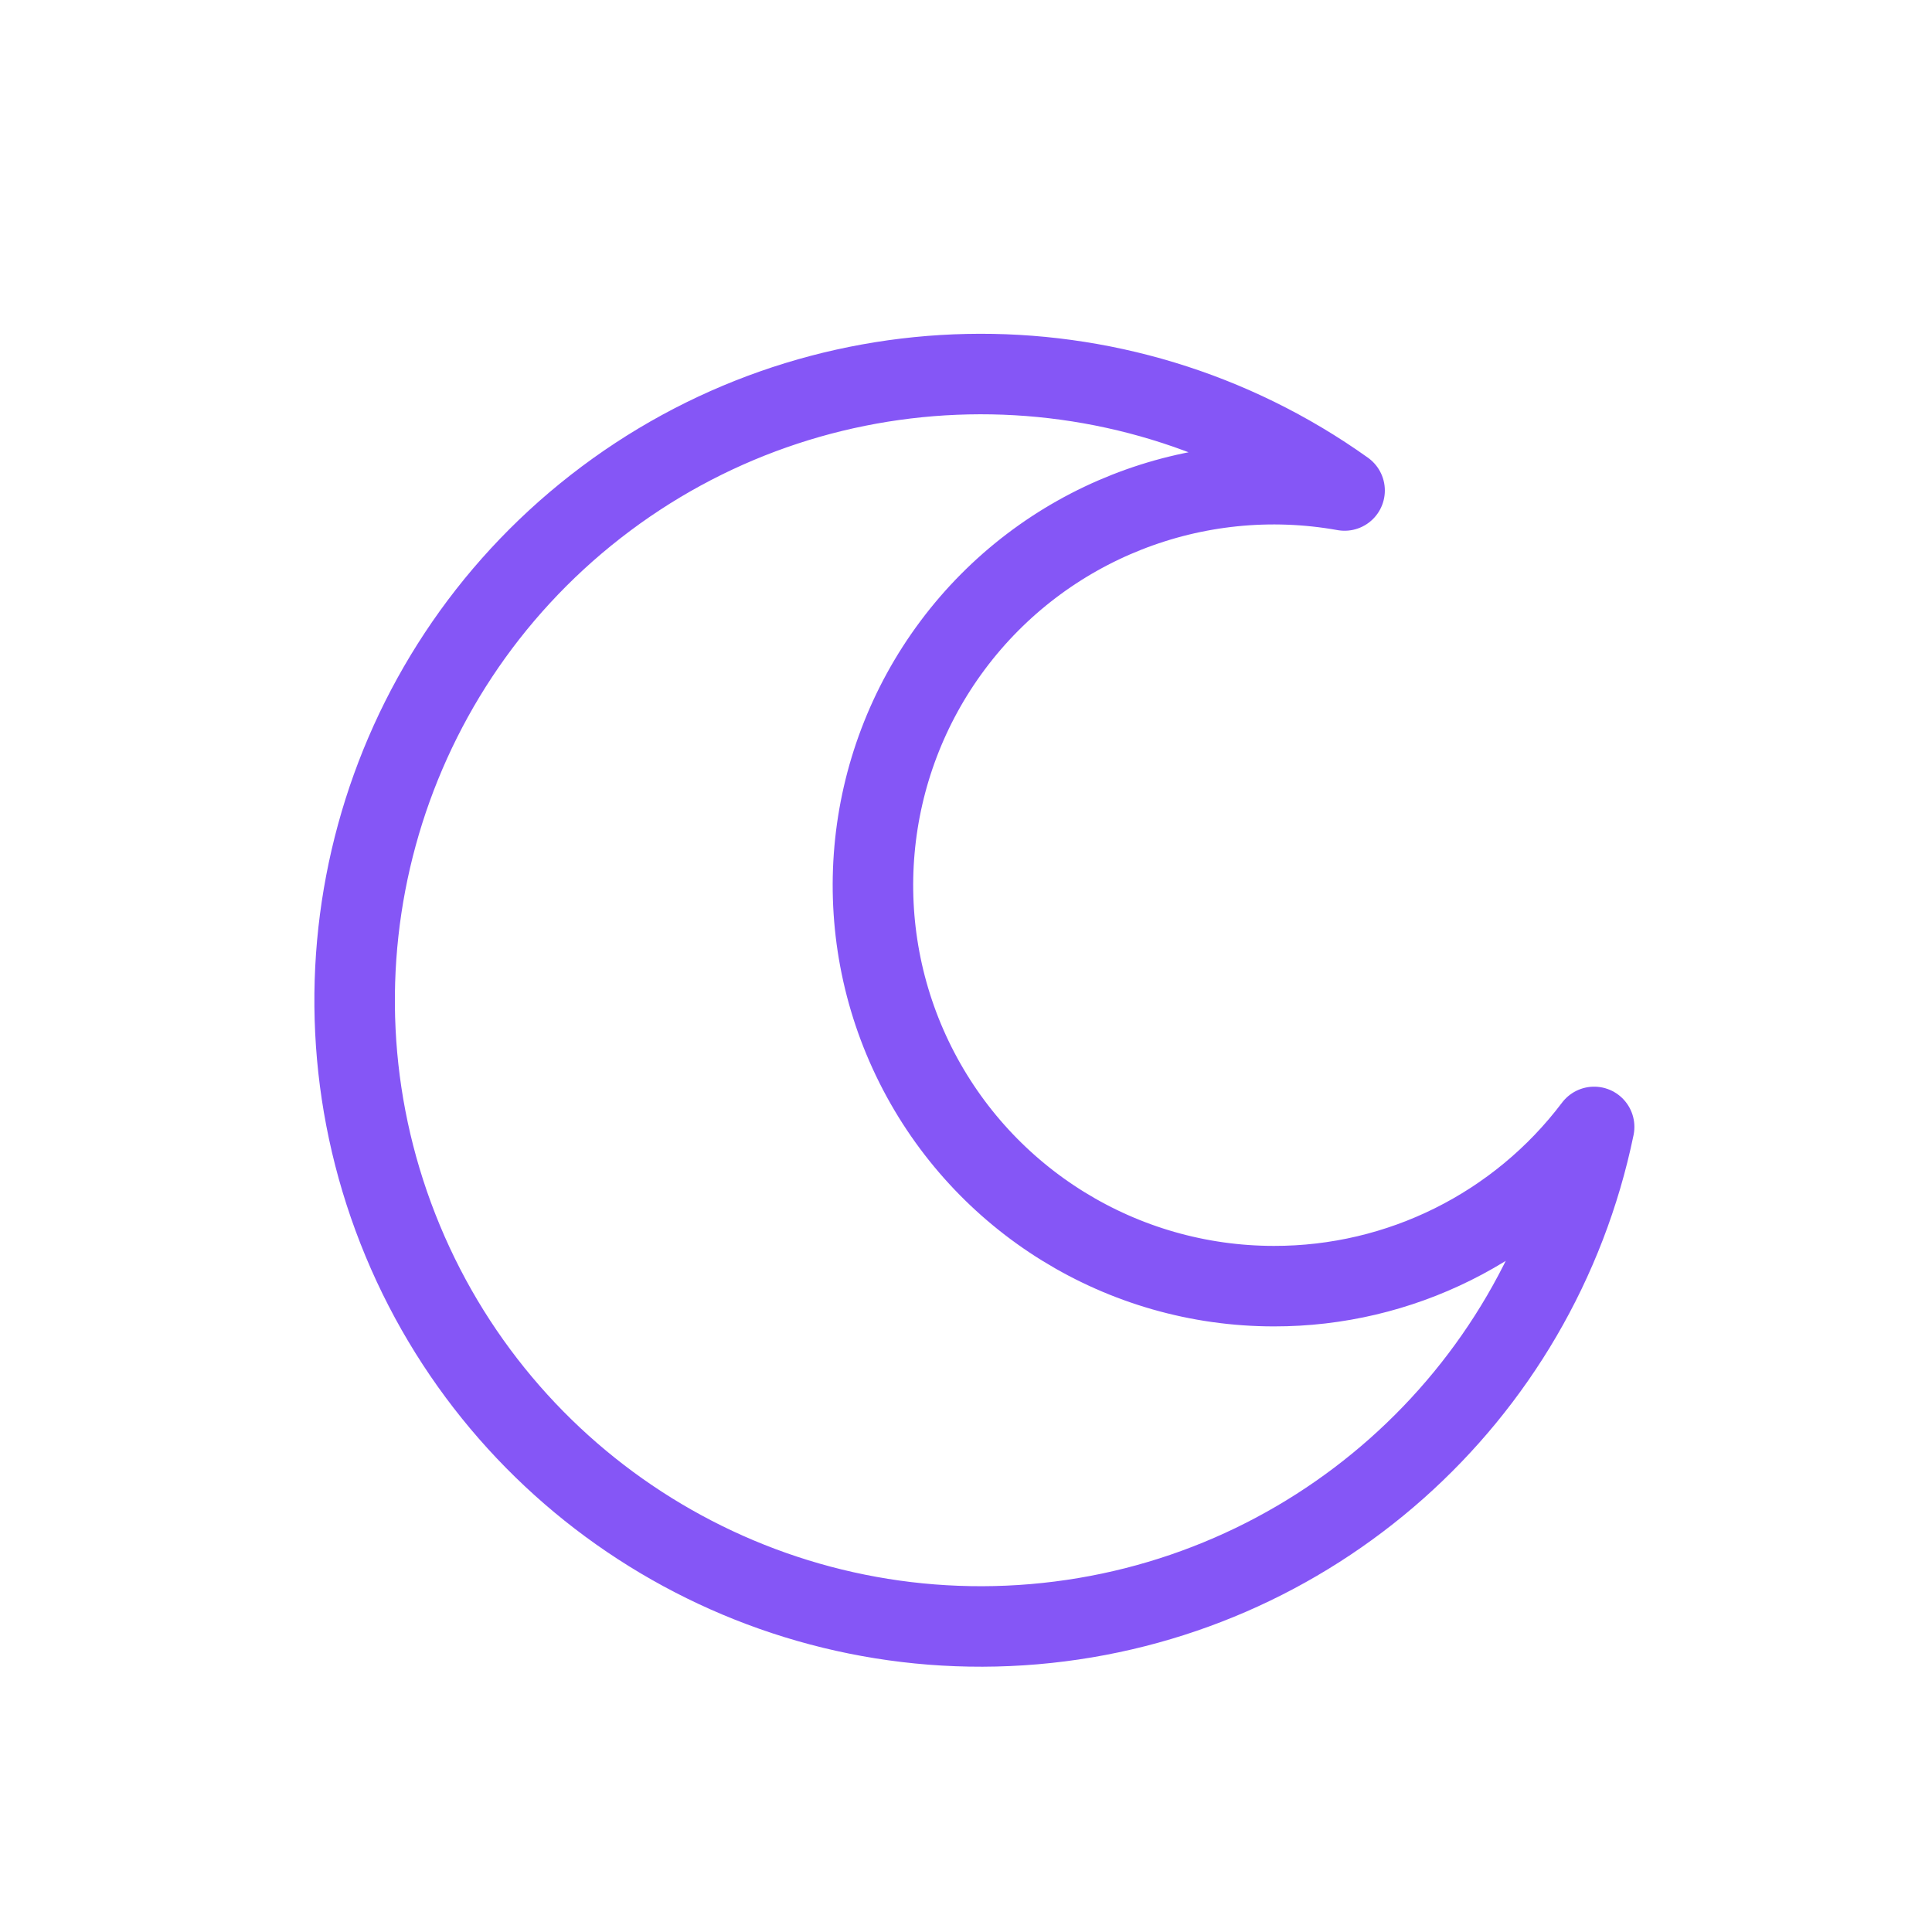
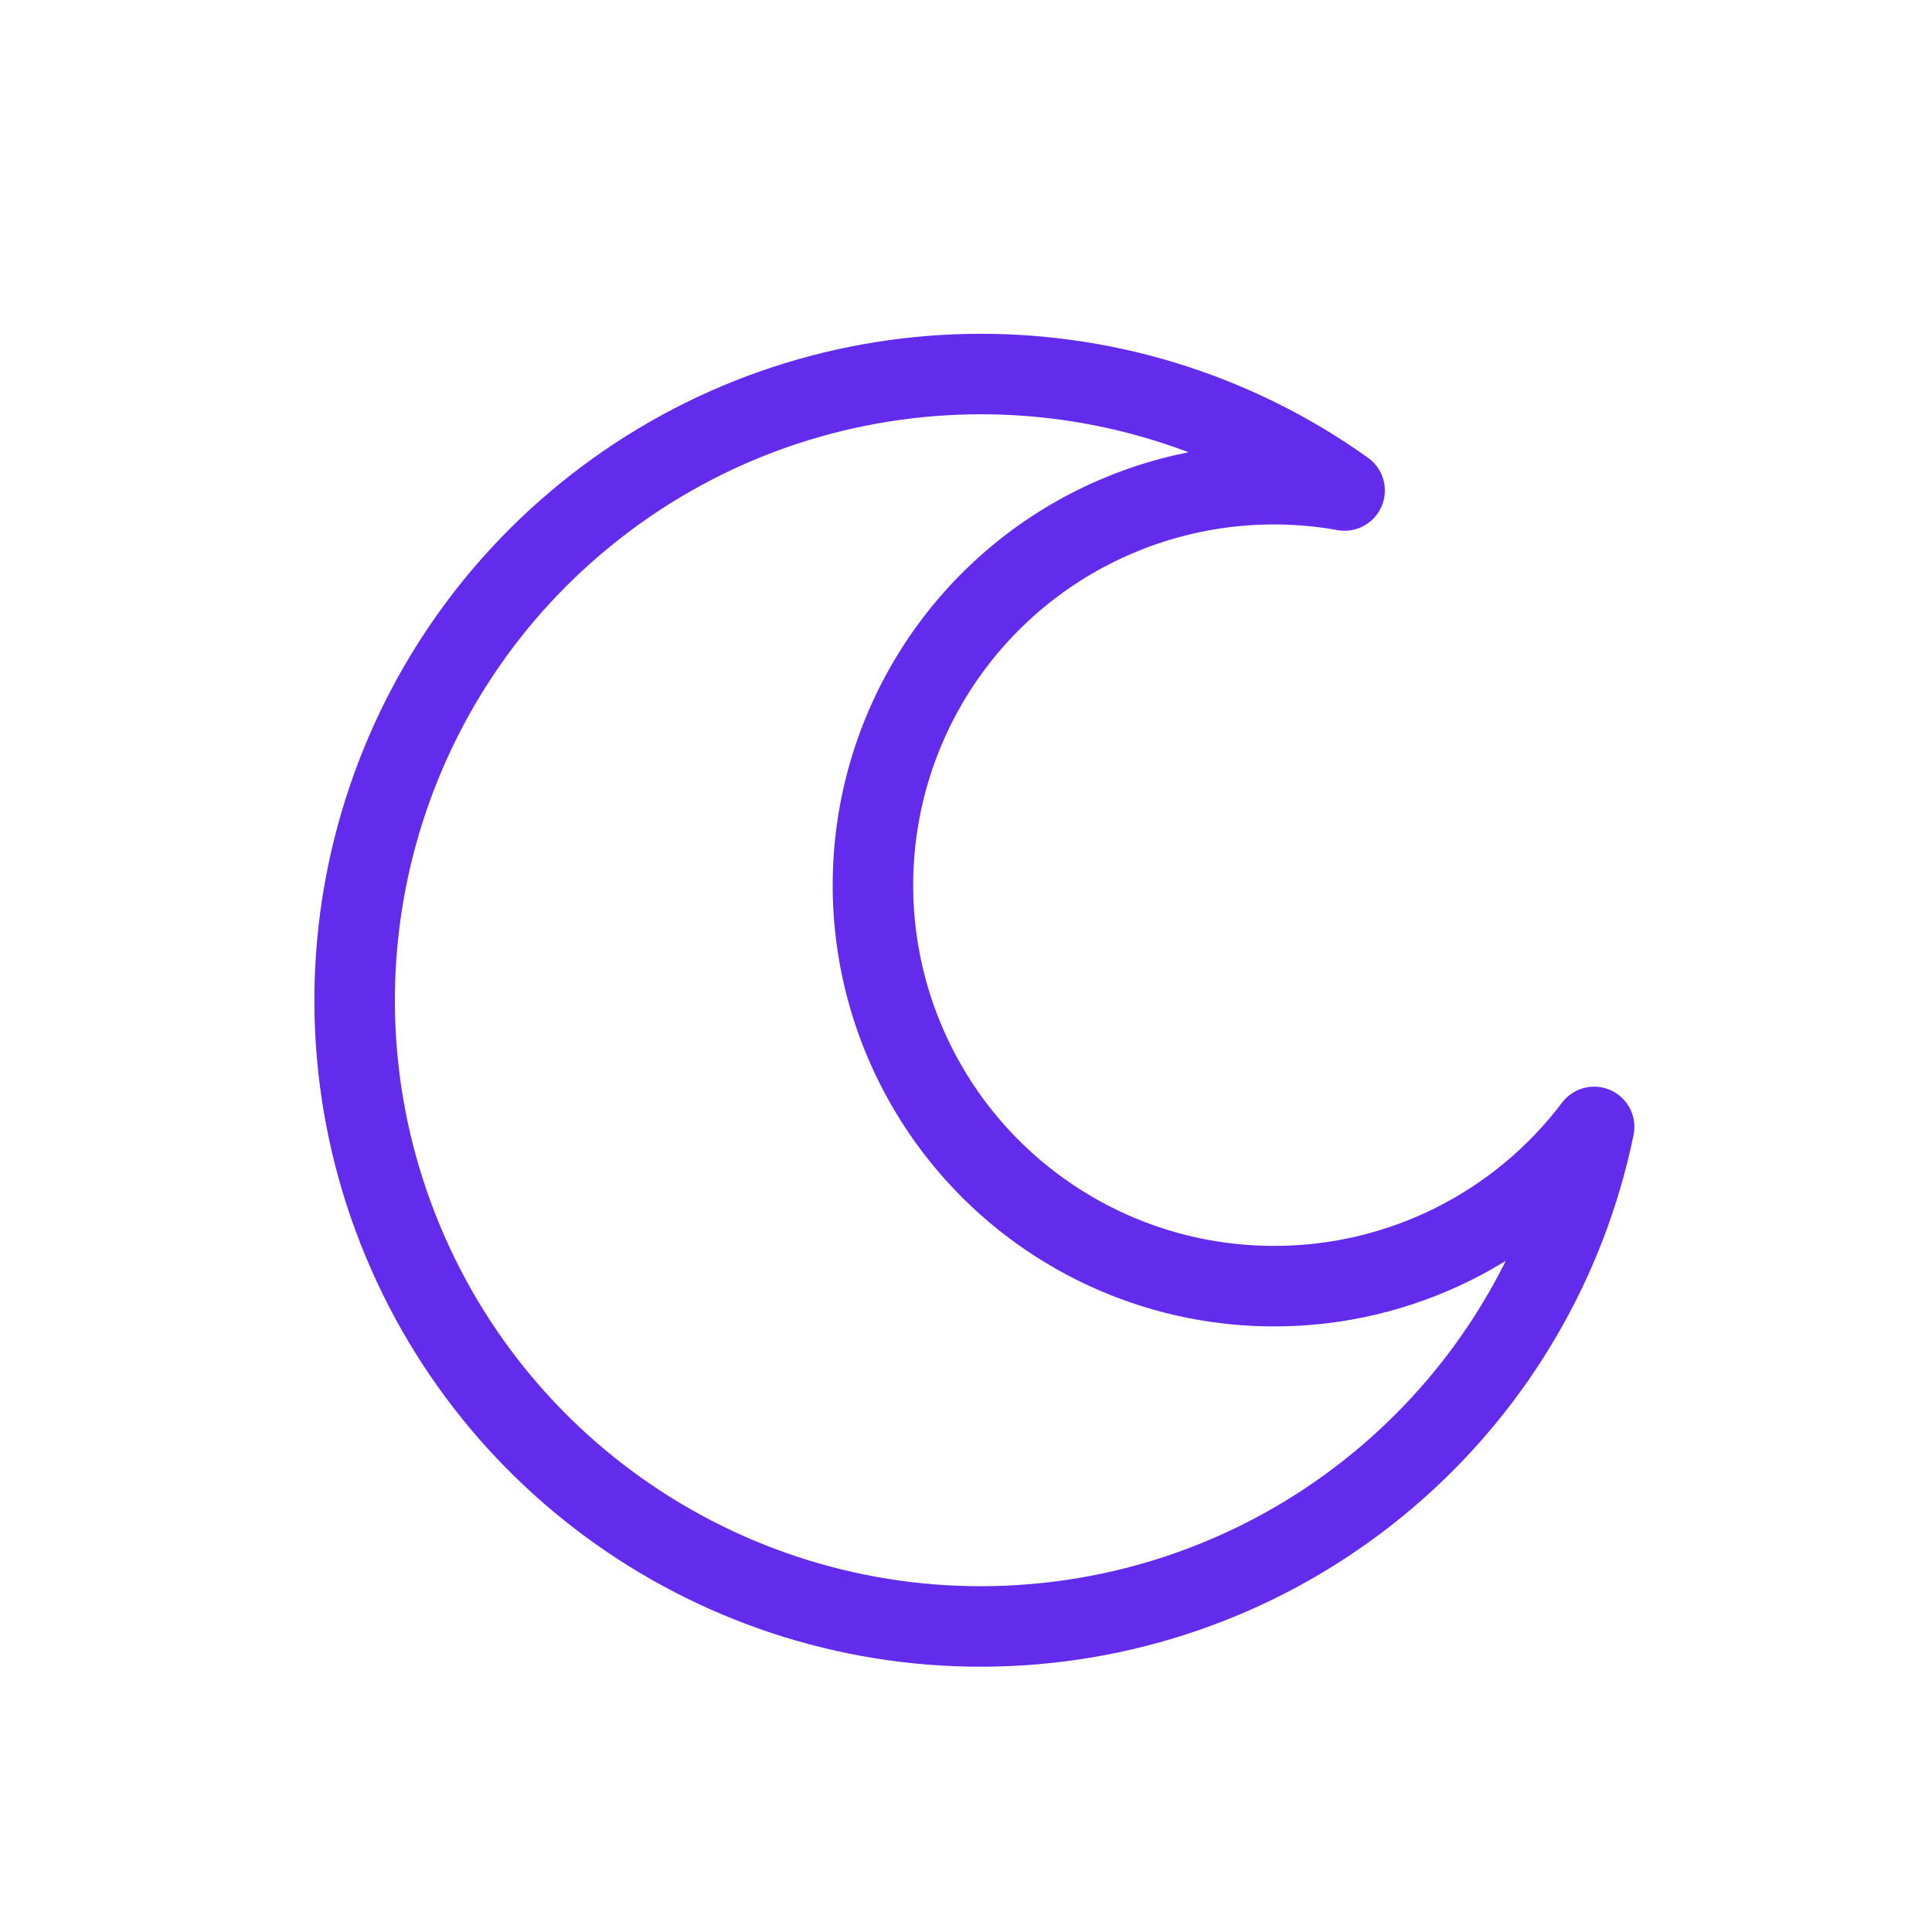
<svg xmlns="http://www.w3.org/2000/svg" id="prefix__ic_moon_m_p" width="24" height="24" viewBox="0 0 24 24">
-   <g id="prefix__사각형_478" data-name="사각형 478" style="opacity:0;stroke:#8556f6;fill:none">
+   <g id="prefix__사각형_478" data-name="사각형 478" style="opacity:0;stroke:#632beb;fill:none">
    <path d="M0 0H24V24H0z" style="stroke:none" />
    <path d="M0.5 0.5H23.5V23.5H0.5z" style="fill:none" />
  </g>
  <g id="prefix__달" transform="translate(4.4 4.644)">
    <g id="prefix__그룹_9725" data-name="그룹 9725">
-       <path id="prefix__패스_4107" d="M70.759 44a4.981 4.981 0 1 1 .877-9.884 7.779 7.779 0 1 0 3.1 7.906A4.973 4.973 0 0 1 70.759 44z" data-name="패스 4107" transform="translate(-59.333 -32.667)" style="stroke-linecap:round;stroke-linejoin:round;stroke:#8556f6;fill:none" />
+       <path id="prefix__패스_4107" d="M70.759 44a4.981 4.981 0 1 1 .877-9.884 7.779 7.779 0 1 0 3.1 7.906A4.973 4.973 0 0 1 70.759 44z" data-name="패스 4107" transform="translate(-59.333 -32.667)" style="stroke-linecap:round;stroke-linejoin:round;stroke:#632beb;fill:none" />
    </g>
  </g>
</svg>
